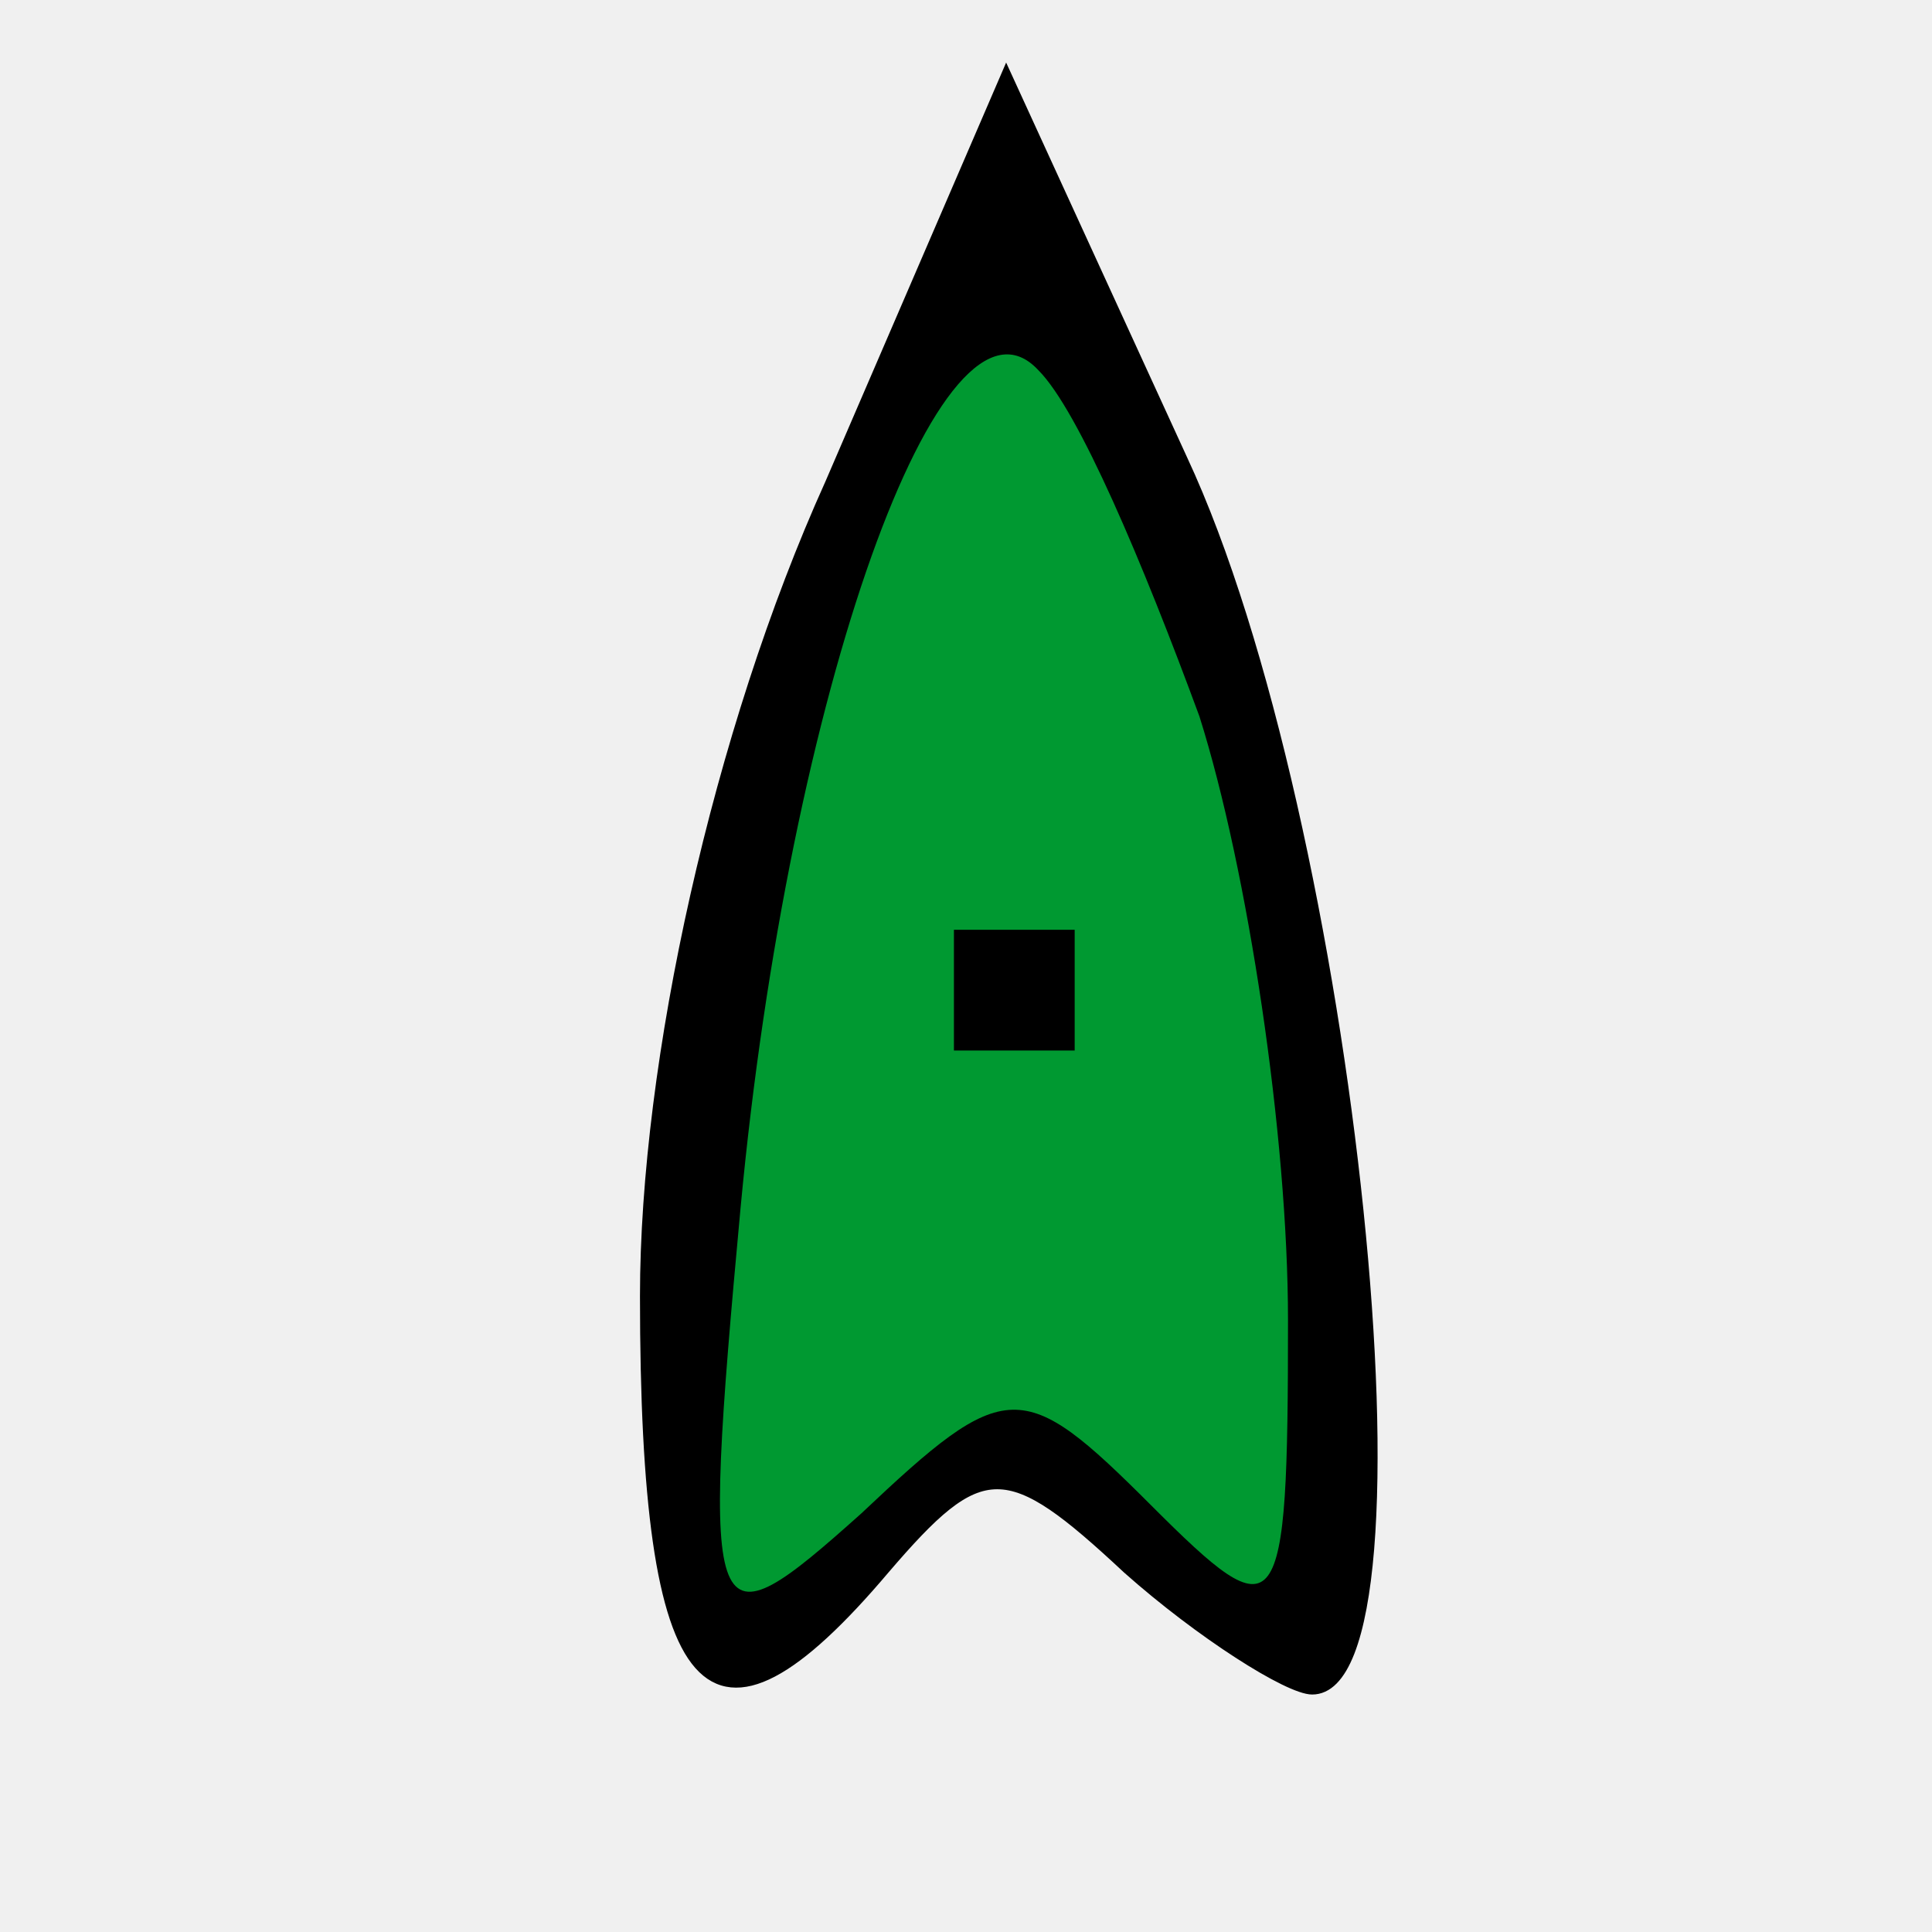
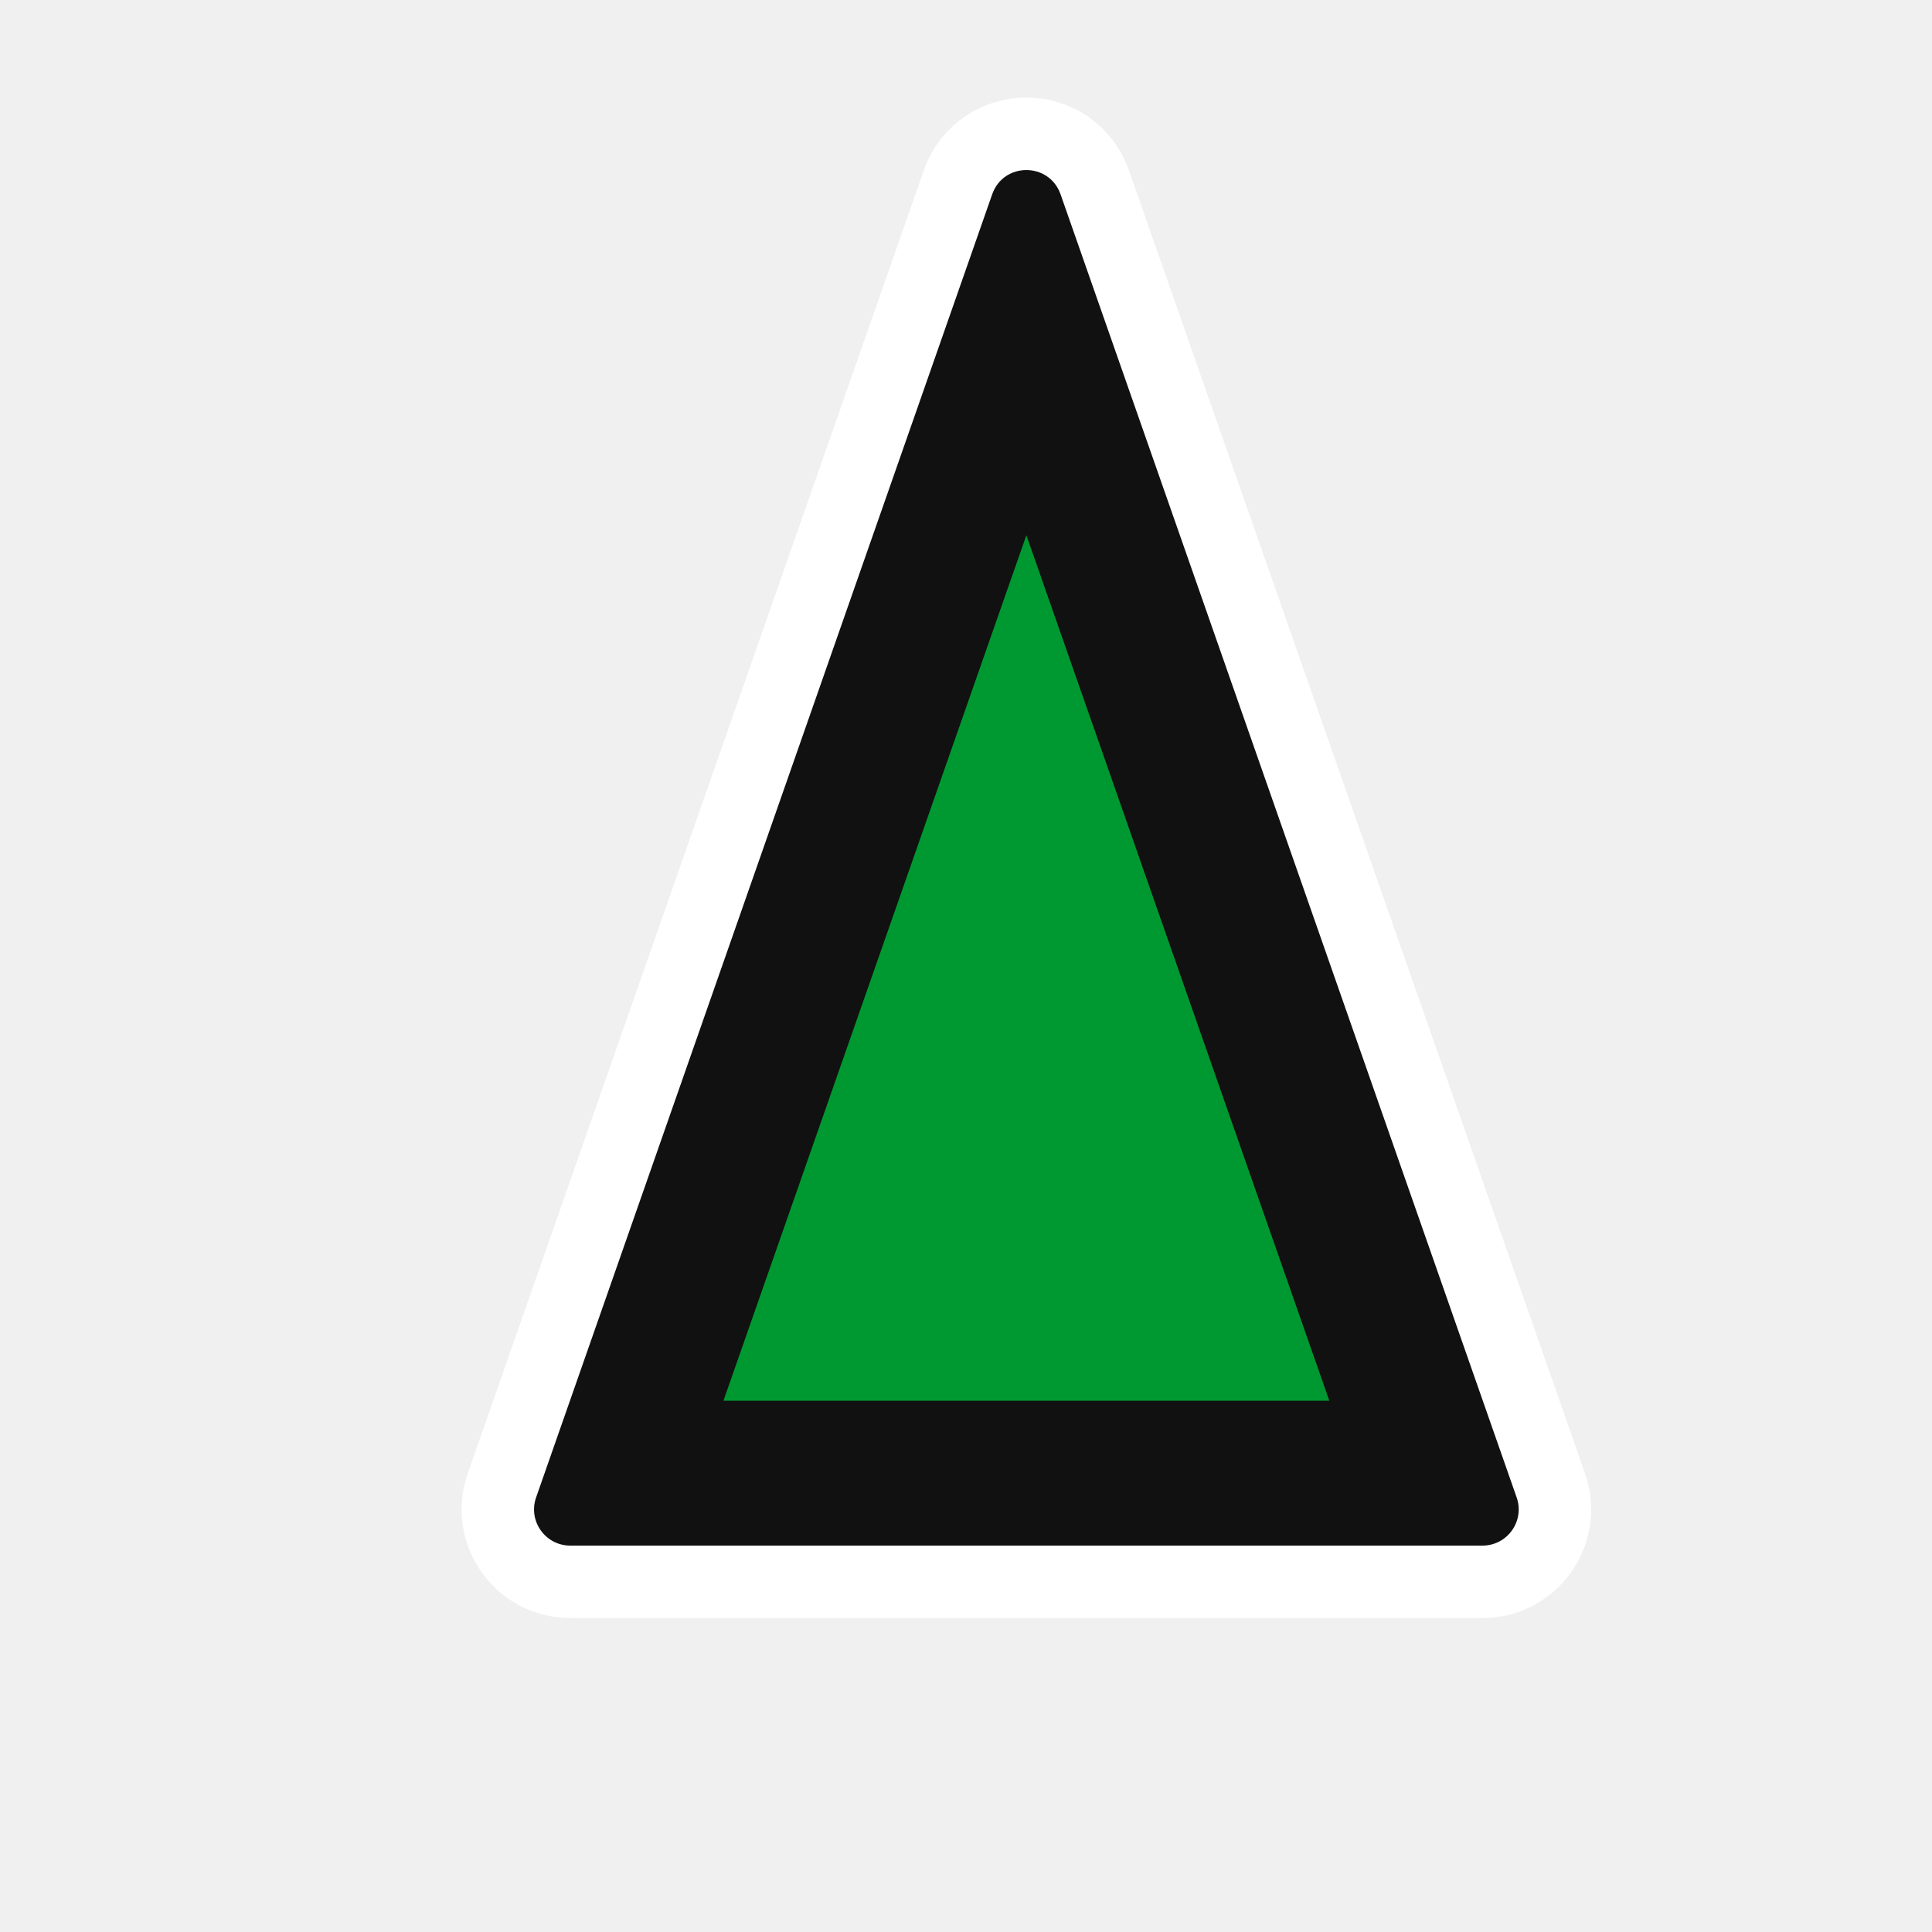
- <svg xmlns="http://www.w3.org/2000/svg" version="1.0" width="24pt" height="24pt" viewBox="0 0 24 24" preserveAspectRatio="xMidYMid meet">
-   <style type="text/css">
-     .vessel-stroke-cargo {
-         fill: #000000;
-         stroke: #000000;
-     }
-     .vessel-fill-cargo {
-         fill: #009931;
-         stroke: none;
-     }
- </style>
-   <g transform="translate(0,24) scale(0.1,-0.1)" class="vessel-stroke-cargo">
-     <path d="M103 180 c-14 -31 -23 -72 -23 -101 0 -51 8 -60 30 -34 12 14 15 14         30 0 9 -8 20 -15 23 -15 16 0 5 108 -16 153 l-22 48 -22 -51z m46 -29 c6 -19         11 -52 11 -75 0 -38 -1 -39 -17 -23 -16 16 -18 16 -36 -1 -19 -17 -20 -16 -15         38 6 64 25 117 37 104 5 -5 13 -24 20 -43z" />
-   </g>
-   <g transform="translate(0,24) scale(0.1,-0.1)" class="vessel-fill-cargo">
-     <path d="M149 151  c6 -19         11 -52 11 -75 0 -38 -1 -39 -17 -23 -16 16 -18 16 -36 -1 -19 -17 -20 -16 -15         38 6 64 25 117 37 104 5 -5 13 -24 20 -43z" />
-   </g>
-   <g transform="translate(0,24) scale(0.1,-0.1)" class="vessel-stroke-cargo">
-     <path d="M133 110 l-14 0 0 14 14 0 0 -14 -14 0z" />
+ <svg xmlns="http://www.w3.org/2000/svg" width="32" height="32" viewBox="0 0 32 32">
+   <g transform="translate(17 16) scale(1.2) translate(-12 -12)">
+     <path d="M18.767 19.335C18.881 19.66 18.64 20 18.295 20H5.705C5.36 20 5.119 19.66 5.233 19.335L11.528 1.349C11.684 0.902 12.315 0.902 12.472 1.349L18.767 19.335Z" fill="#009931" stroke="#ffffff" stroke-width="2" stroke-linejoin="round" />
+     <path d="M18.767 19.335C18.881 19.66 18.64 20 18.295 20H5.705C5.36 20 5.119 19.66 5.233 19.335L11.528 1.349C11.684 0.902 12.315 0.902 12.472 1.349L18.767 19.335ZM7.819 18H16.181L12 6.054L7.819 18Z" fill="#111111" fill-rule="evenodd" />
  </g>
</svg>
